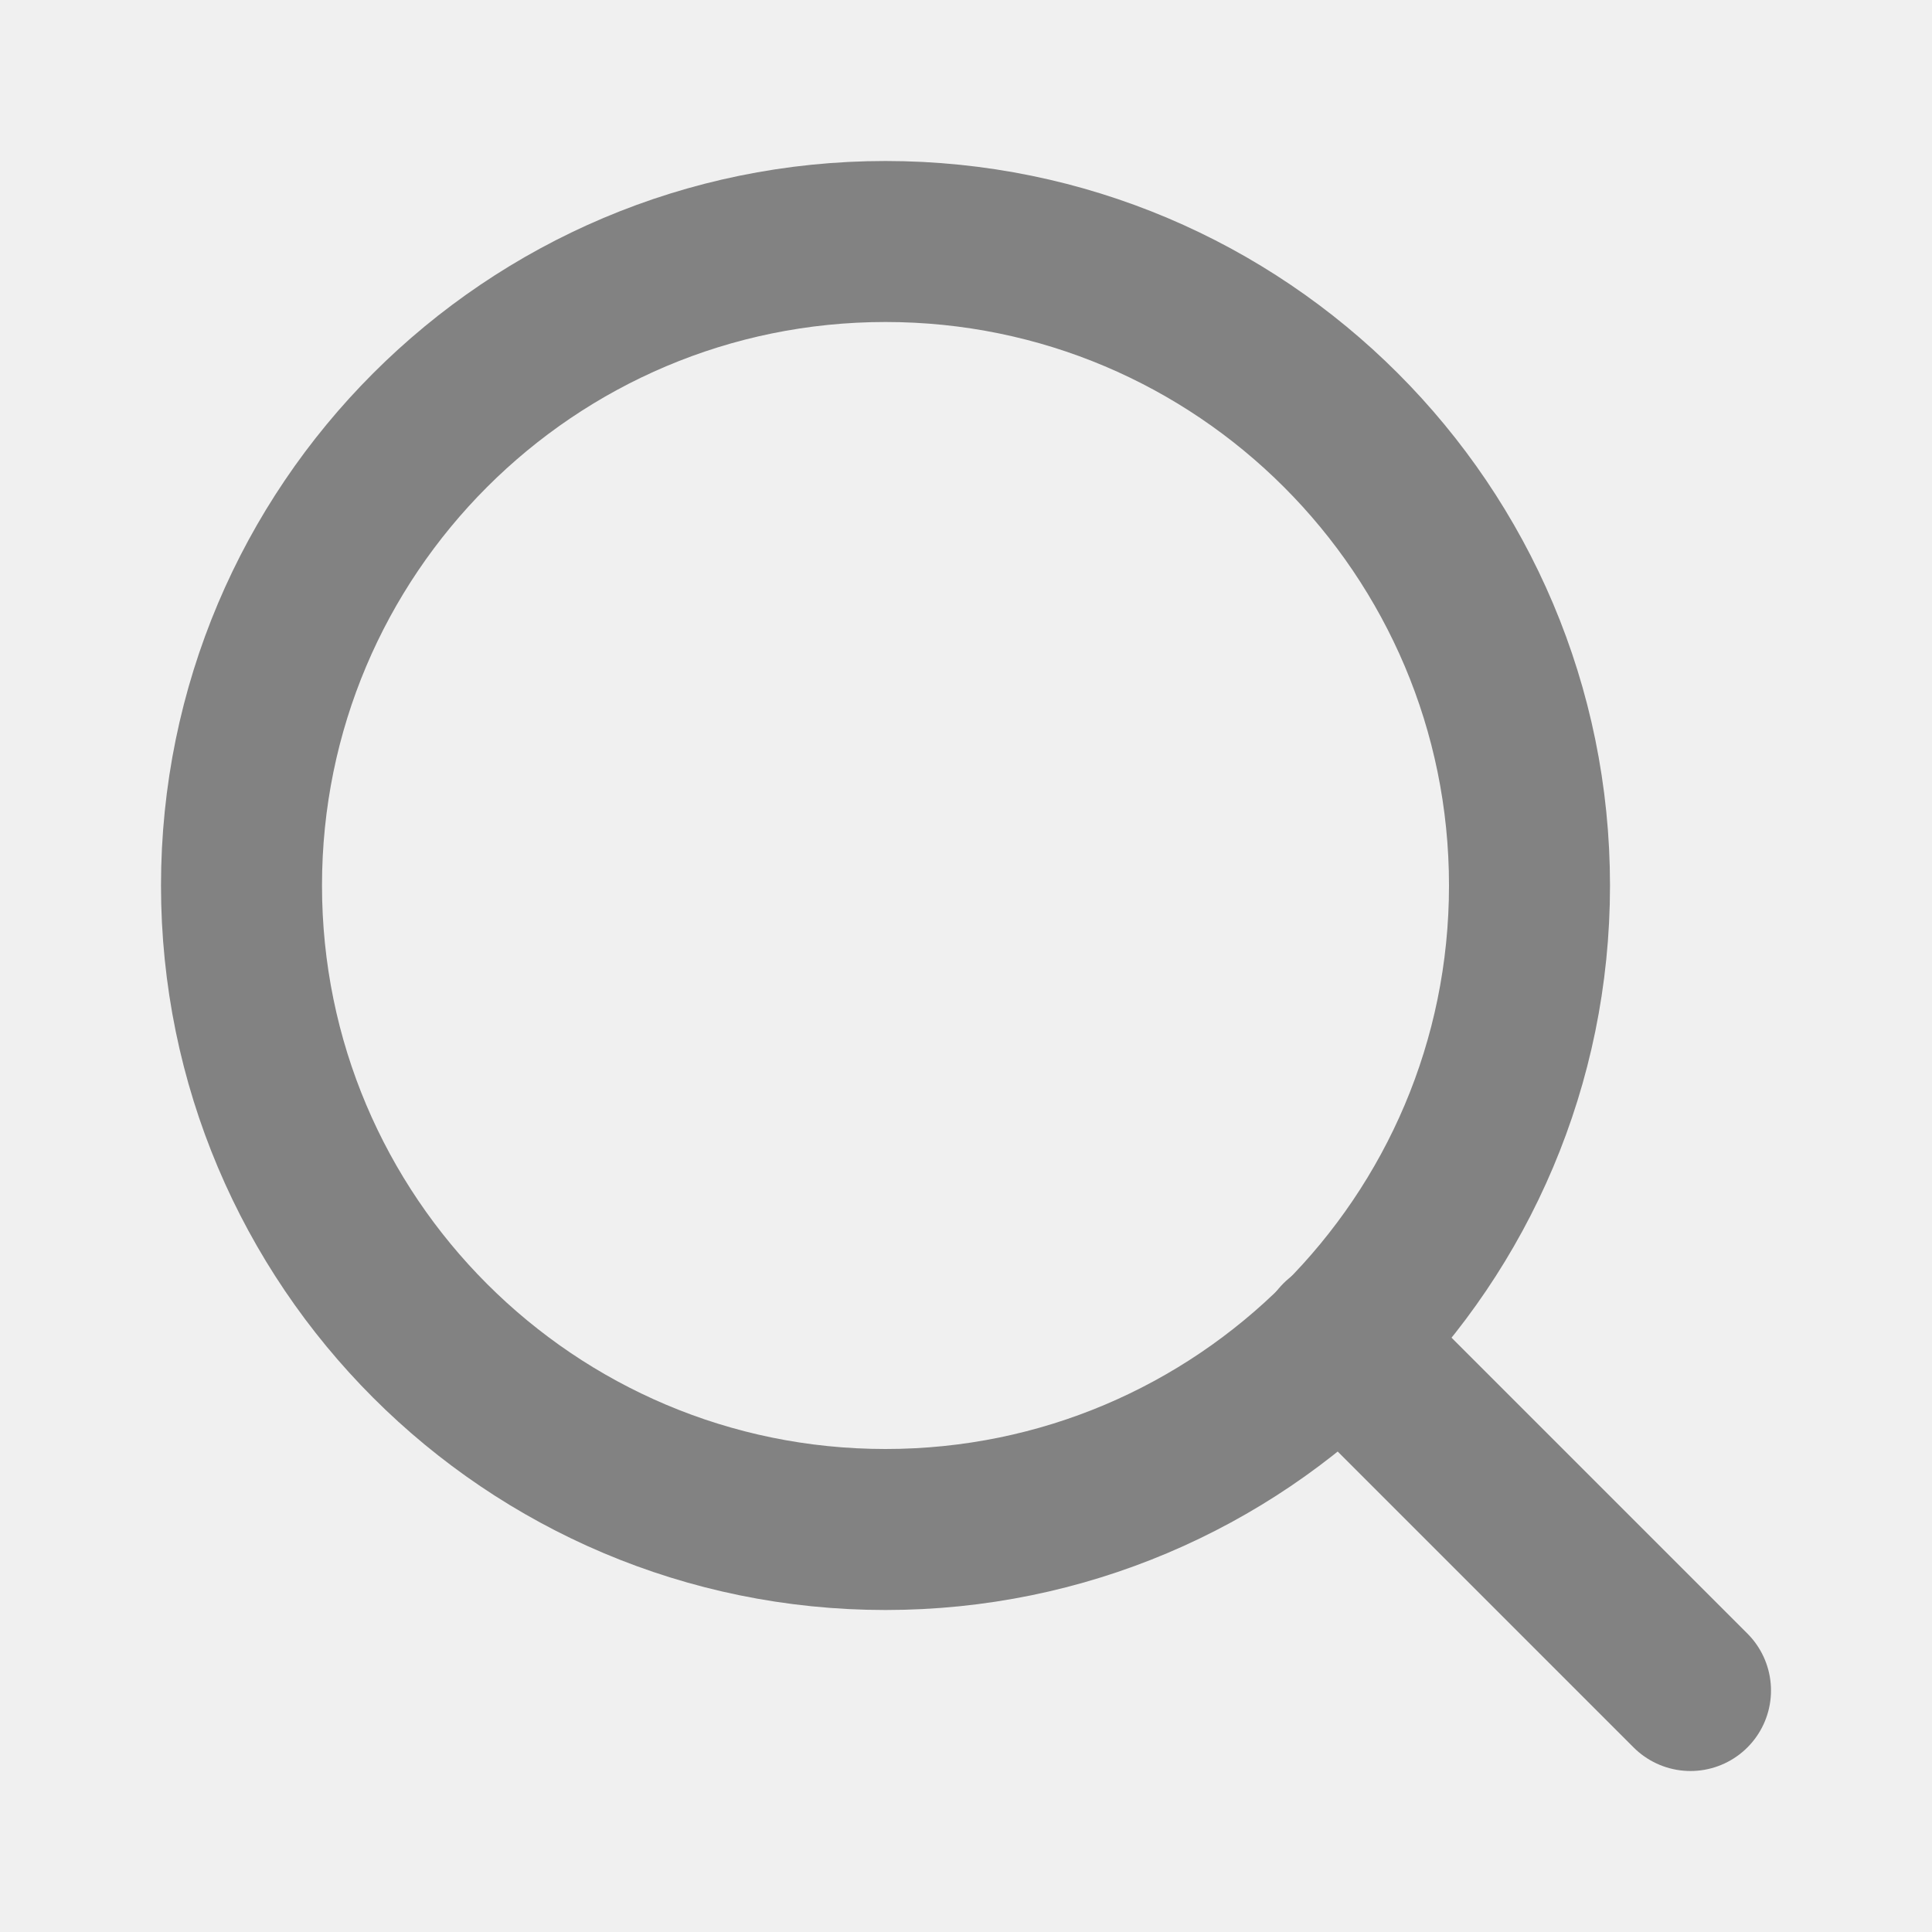
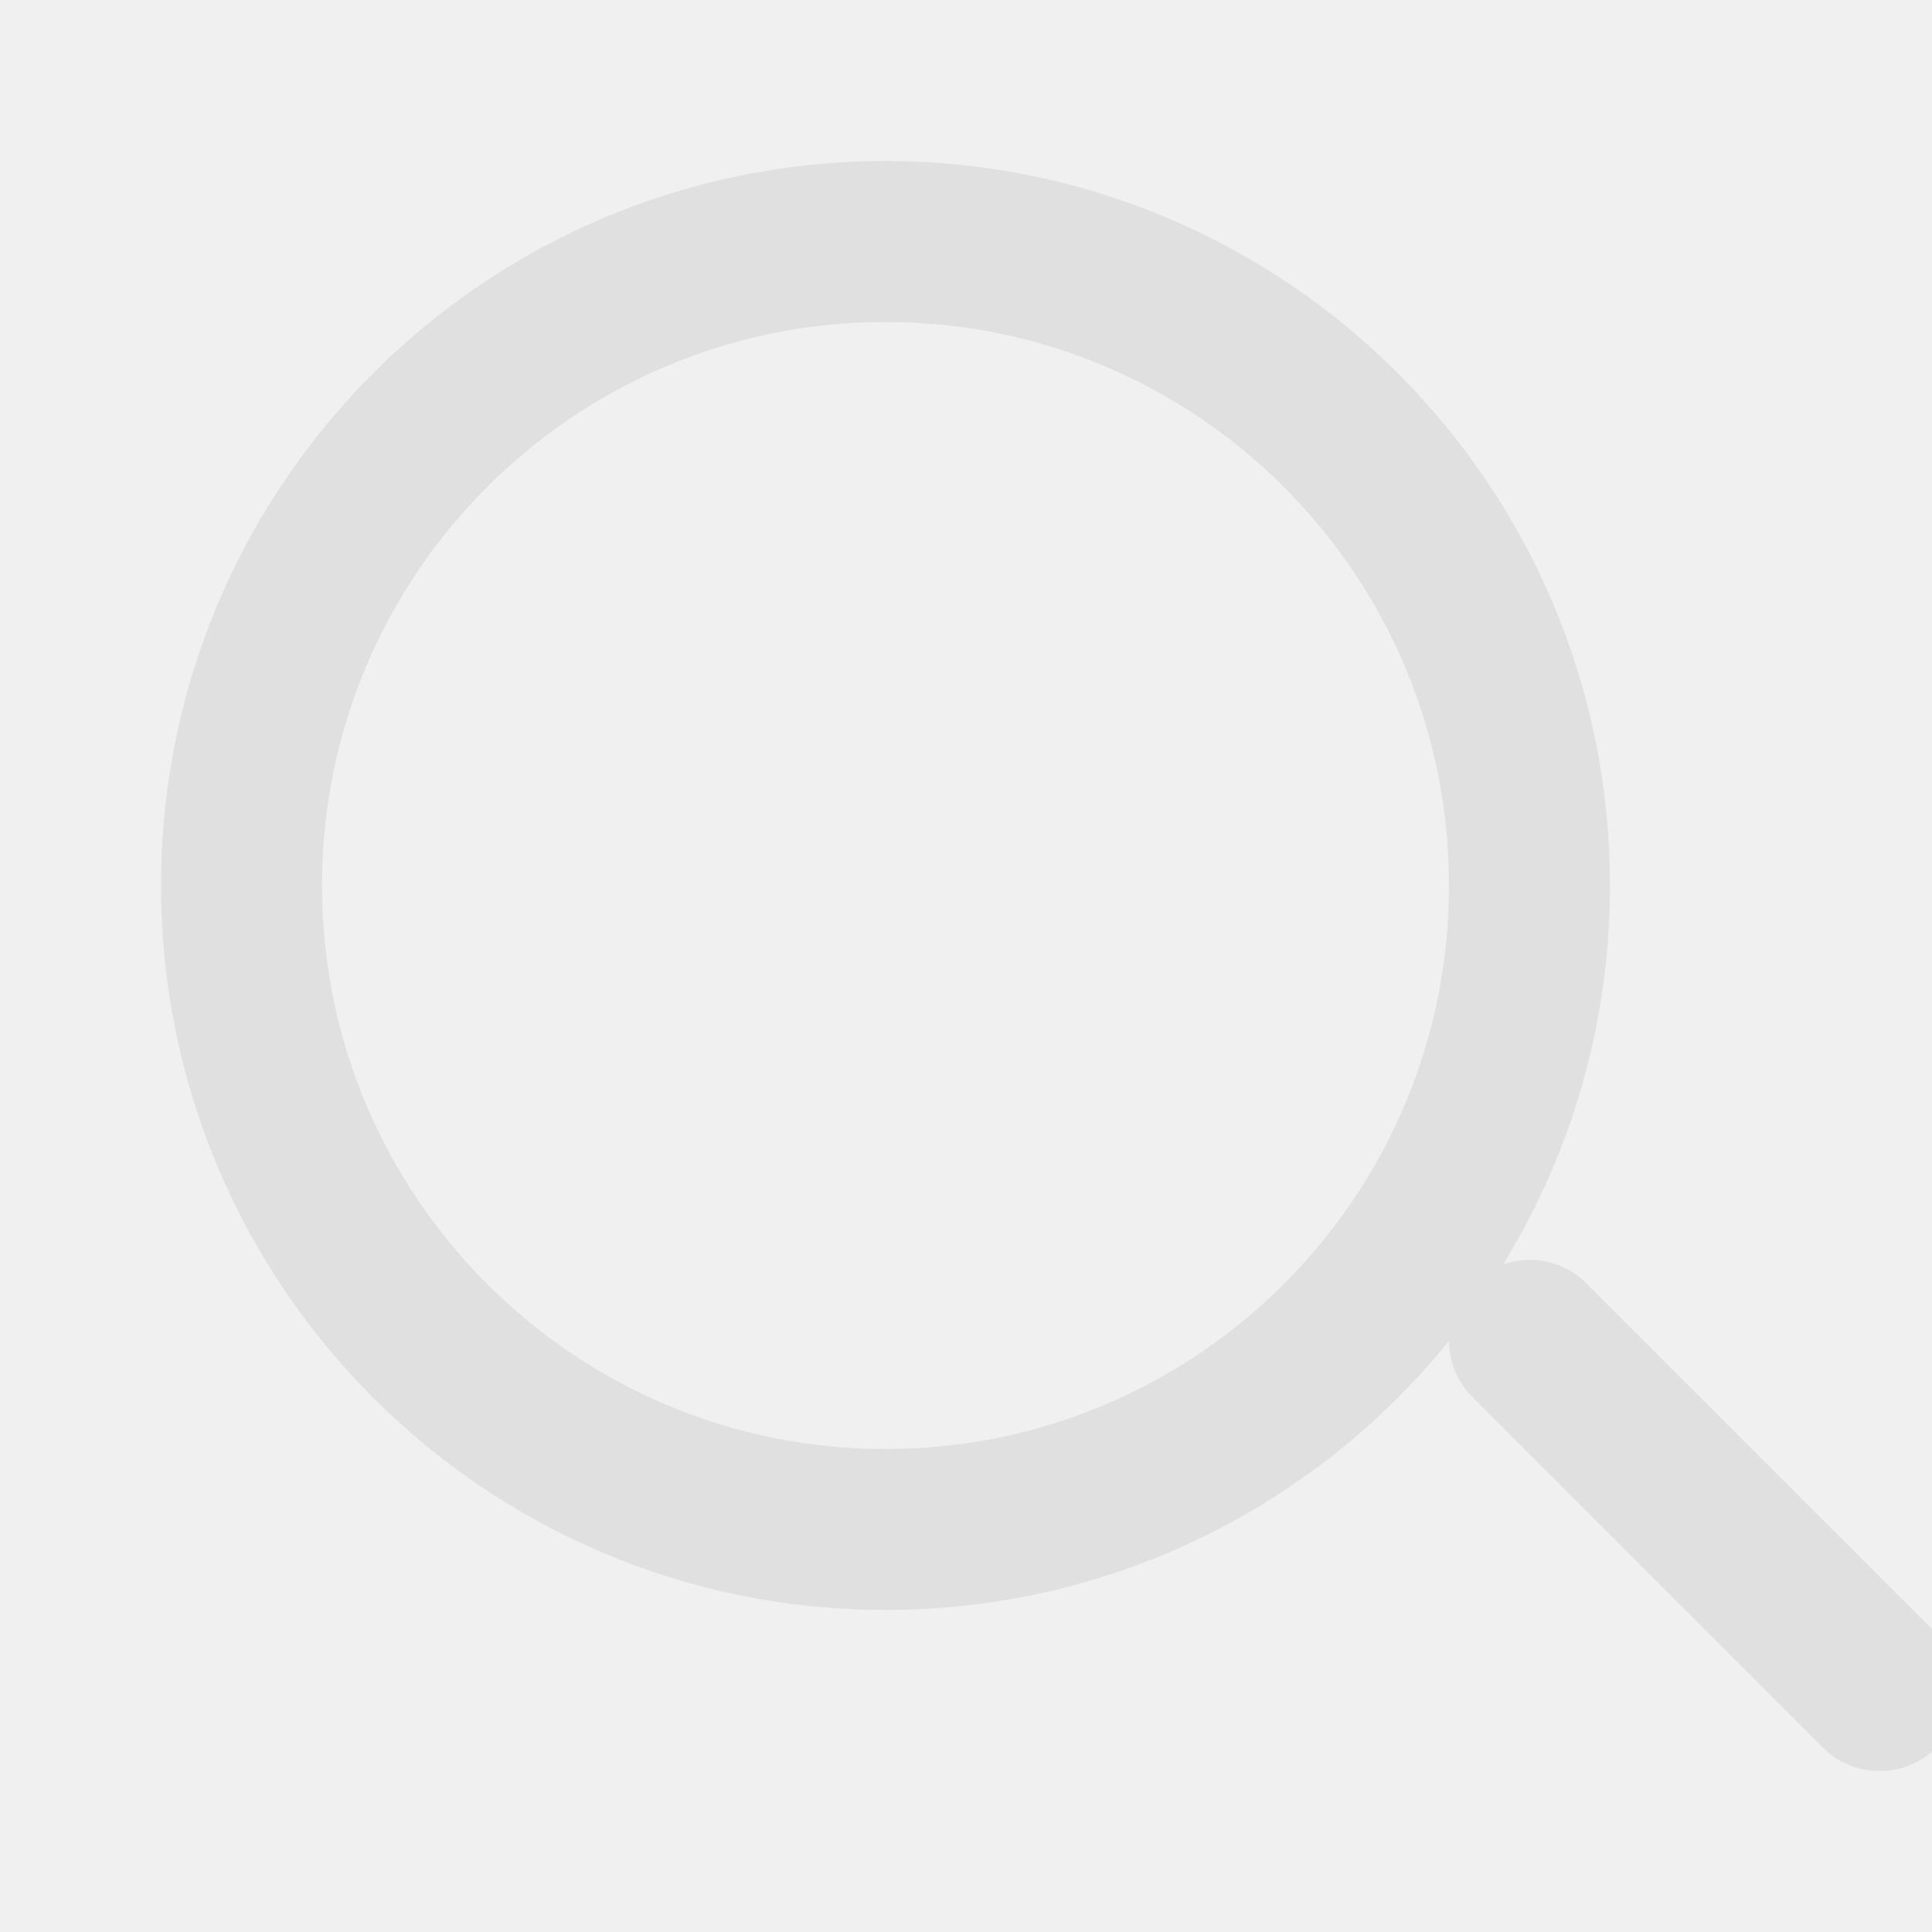
<svg xmlns="http://www.w3.org/2000/svg" width="24" height="24" viewBox="0 0 24 24" fill="none">
-   <path d="M11 19C15.418 19 19 15.418 19 11C19 6.582 15.418 3 11 3C6.582 3 3 6.582 3 11C3 15.418 6.582 19 11 19Z" stroke="#828282" stroke-width="2" stroke-linecap="round" stroke-linejoin="round" />
-   <path d="M21 21L16.65 16.65" stroke="#828282" stroke-width="2" stroke-linecap="round" stroke-linejoin="round" />
+   <g clip-path="url(#clip0)">
+     <path d="M11 19C15.418 19 19 15.418 19 11C19 6.582 15.418 3 11 3C6.582 3 3 6.582 3 11C3 15.418 6.582 19 11 19Z" stroke="#E0E0E0" stroke-width="2" stroke-linecap="round" stroke-linejoin="round" />
+     <path d="M23.35 21L19 16.65" stroke="#E0E0E0" stroke-width="2" stroke-linecap="round" stroke-linejoin="round" />
+   </g>
+   <defs>
+     <clipPath id="clip0">
+       <rect width="24" height="24" fill="white" />
+     </clipPath>
+   </defs>
</svg>
